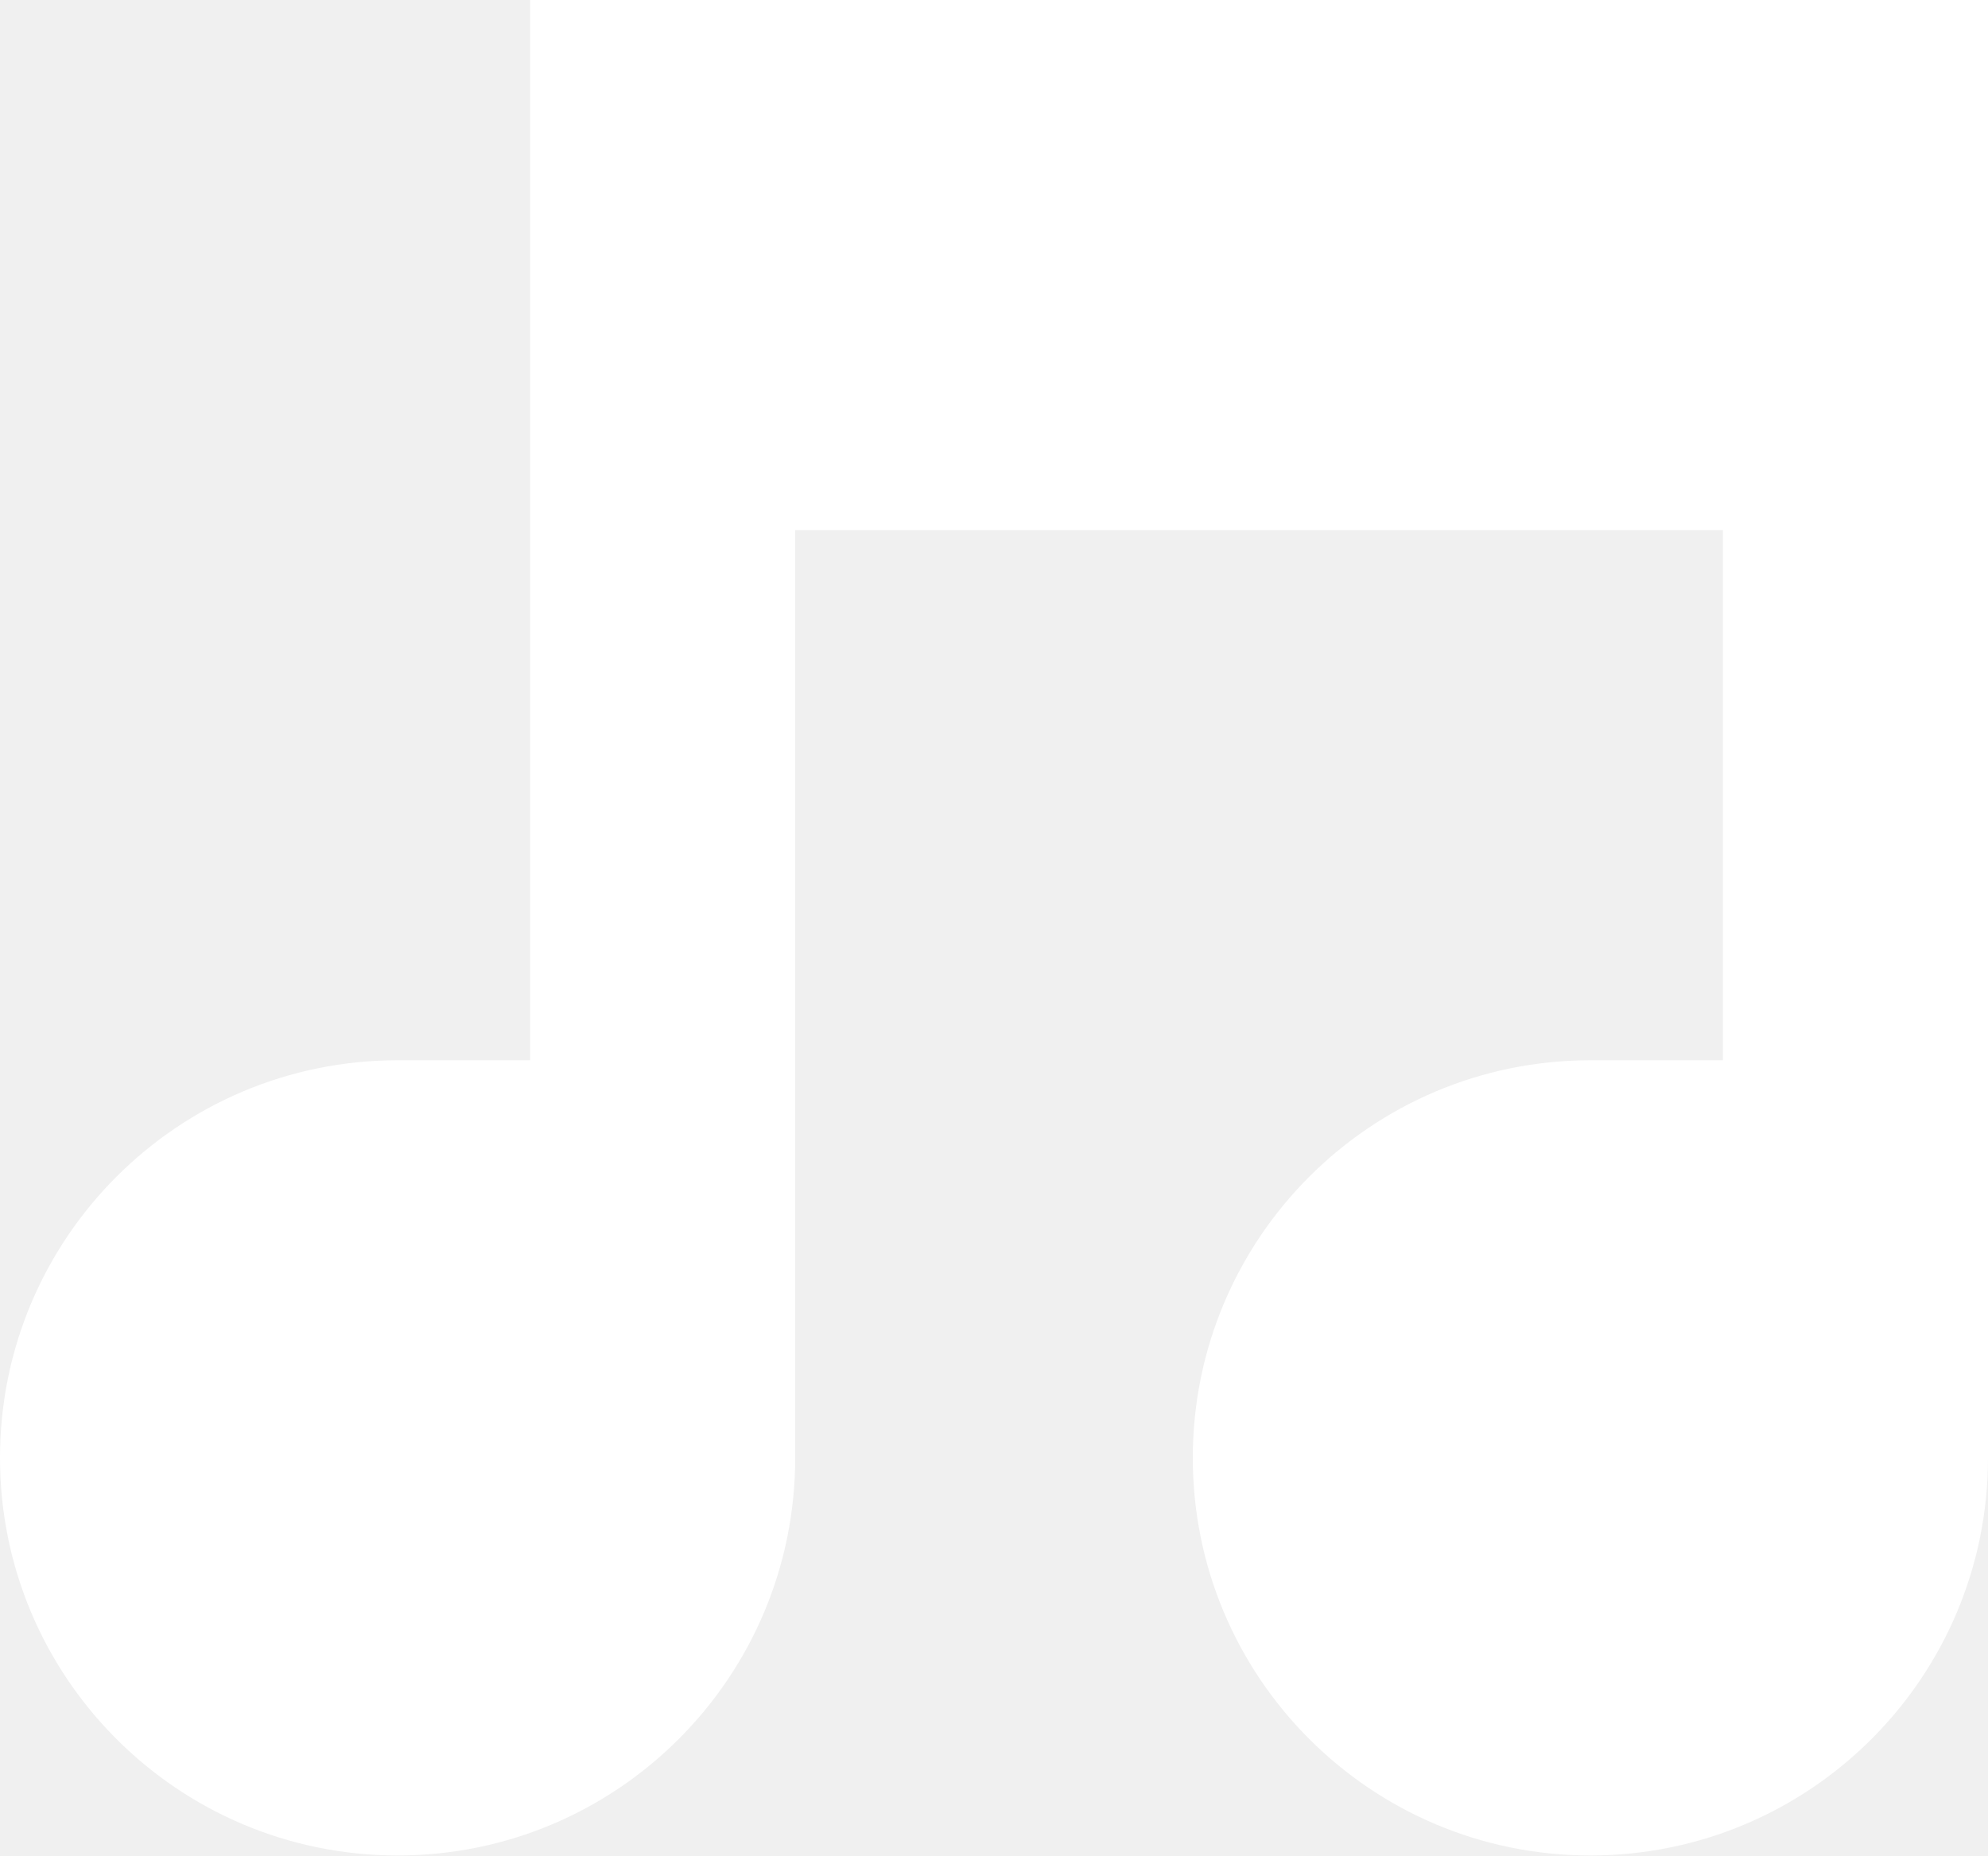
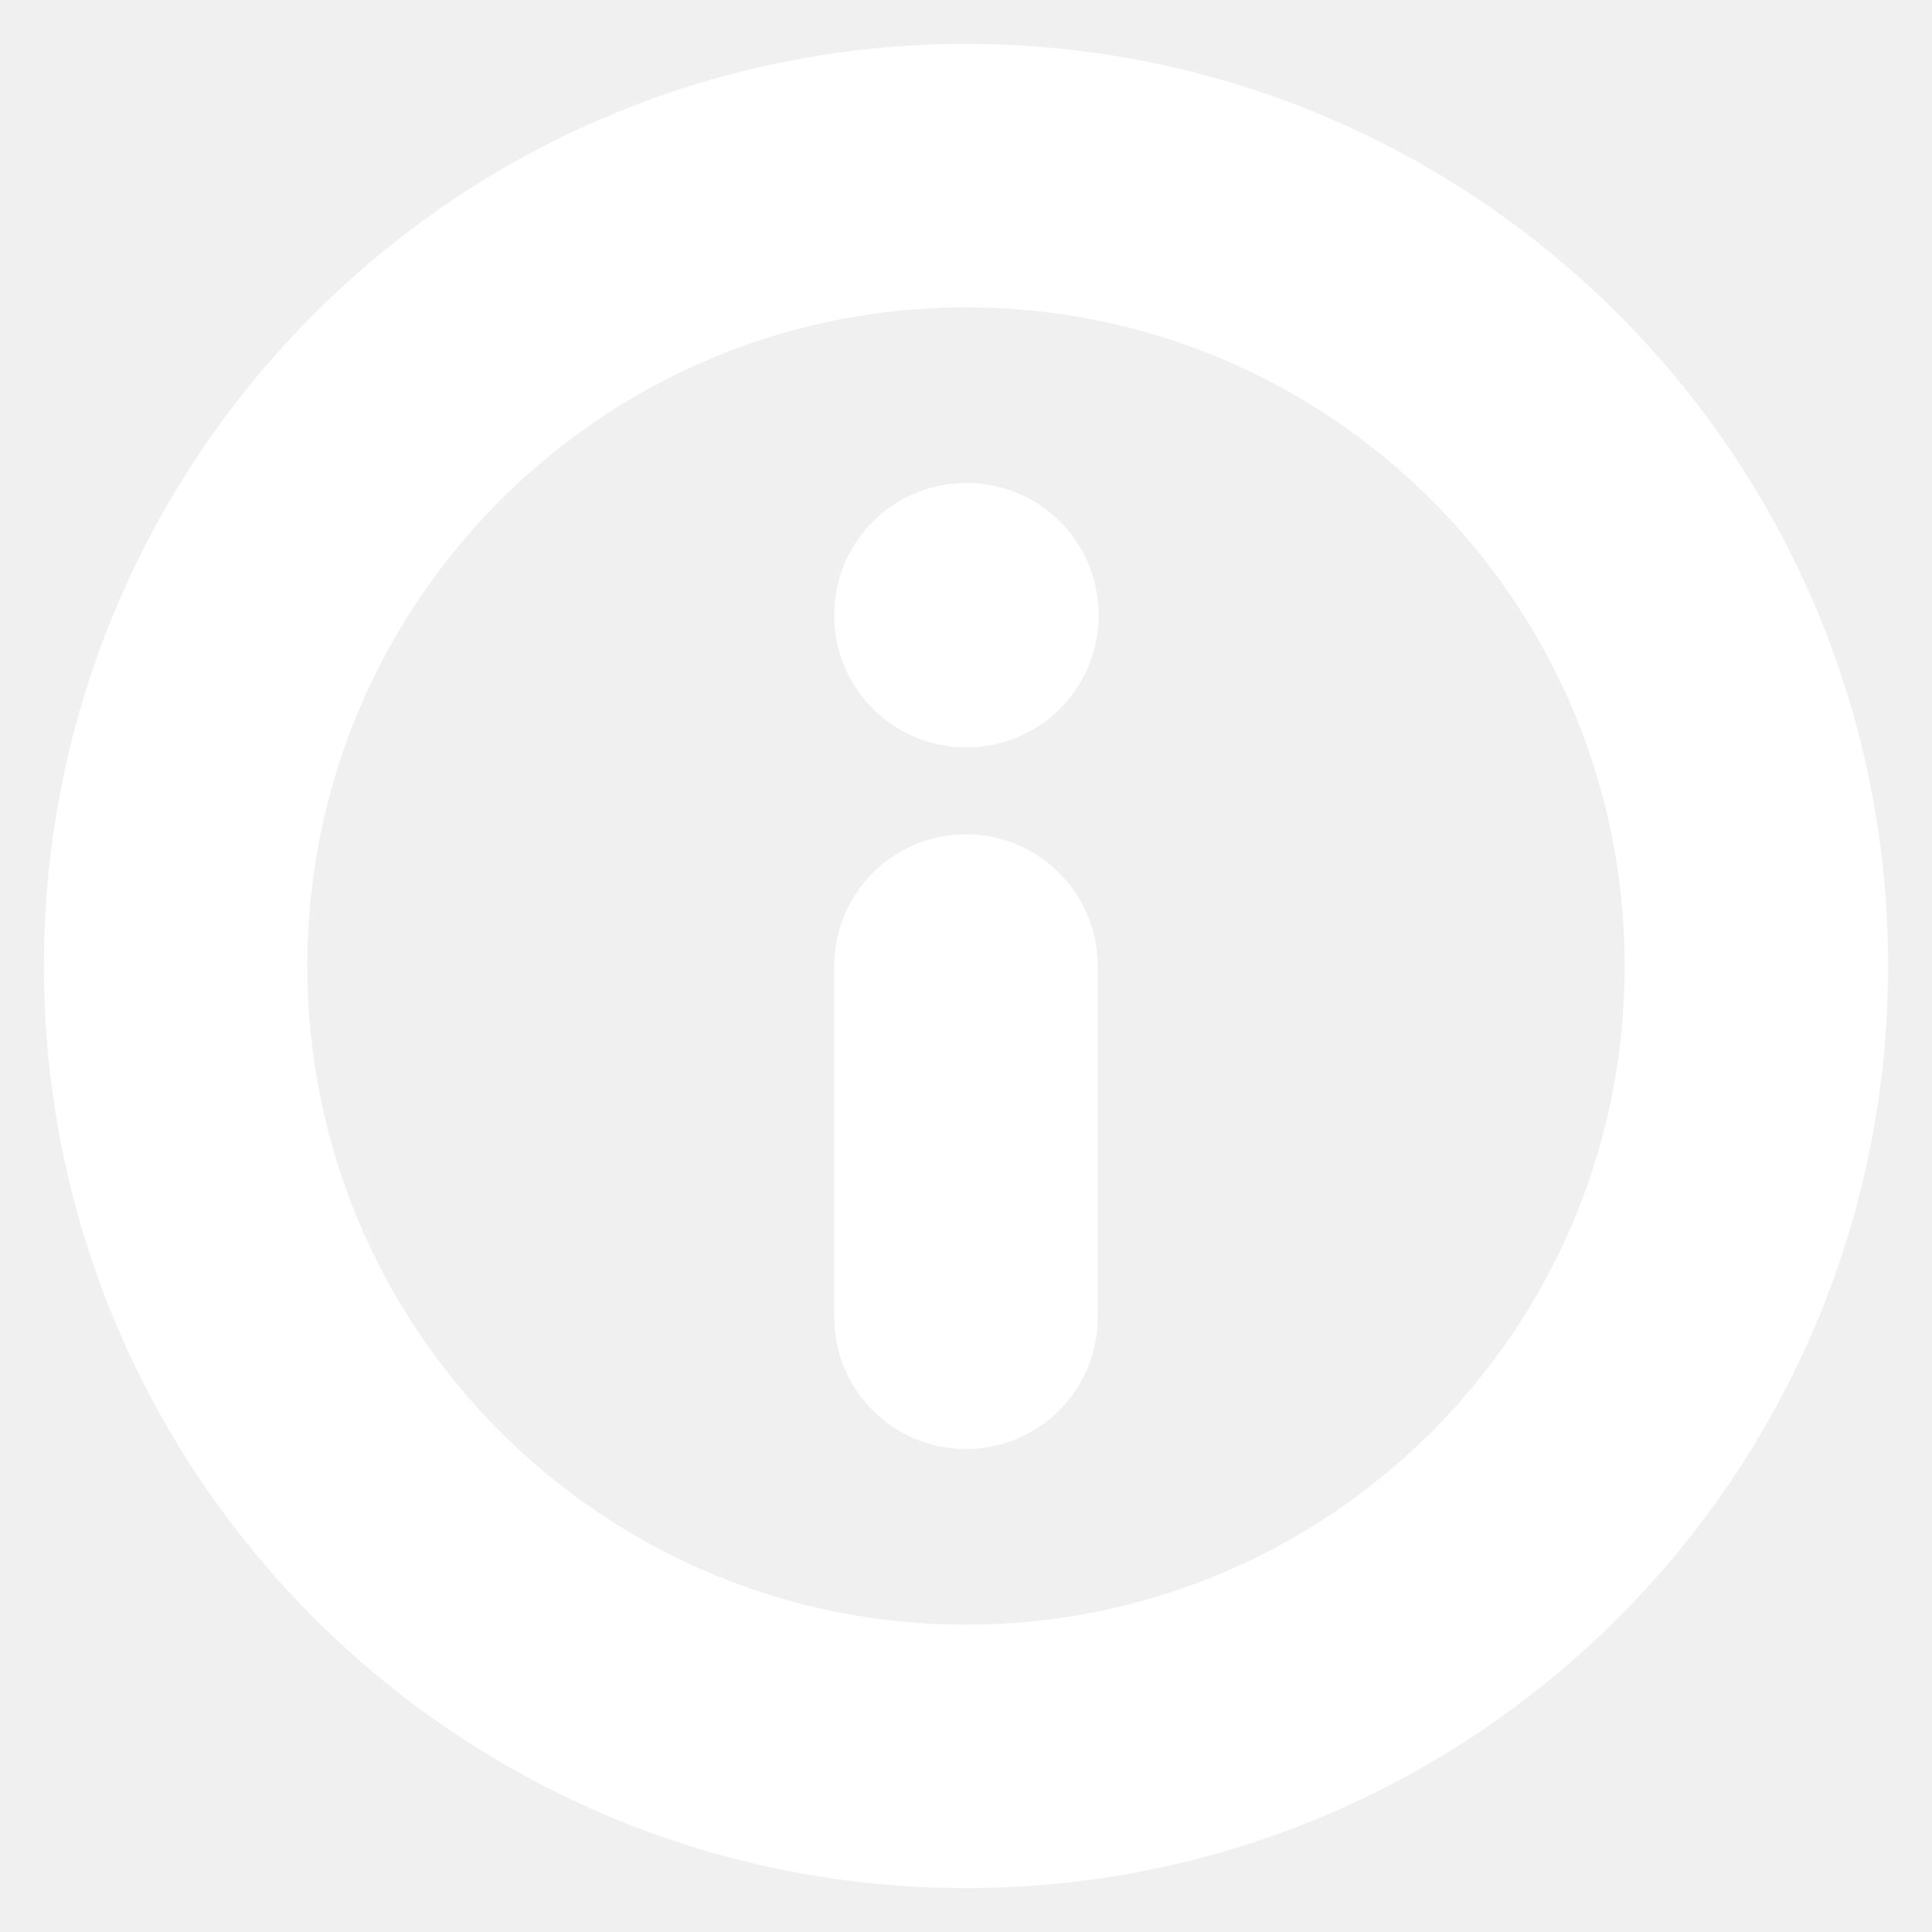
- <svg xmlns="http://www.w3.org/2000/svg" width="15" height="14" viewBox="0 0 15 14" fill="none">
-   <path d="M15 0H4V8H3C1.343 8 0 9.343 0 11C0 12.657 1.343 14 3 14C4.657 14 6 12.657 6 11V4H13V8H12C10.343 8 9 9.343 9 11C9 12.657 10.343 14 12 14C13.657 14 15 12.657 15 11V0Z" fill="white" />
+ <svg xmlns="http://www.w3.org/2000/svg" width="22" height="22" viewBox="0 0 22 22" fill="none">
+   <path d="M11 20C15.971 20 20 15.971 20 11C20 6.029 15.971 2 11 2C6.029 2 2 6.029 2 11C2 15.971 6.029 20 11 20Z" stroke="white" stroke-width="3" stroke-linecap="round" stroke-linejoin="round" />
+   <path d="M11.01 7H11V7.01H11.01V7Z" stroke="white" stroke-width="3" stroke-linejoin="round" />
+   <path d="M11 11V15" stroke="white" stroke-width="3" stroke-linecap="round" stroke-linejoin="round" />
</svg>
